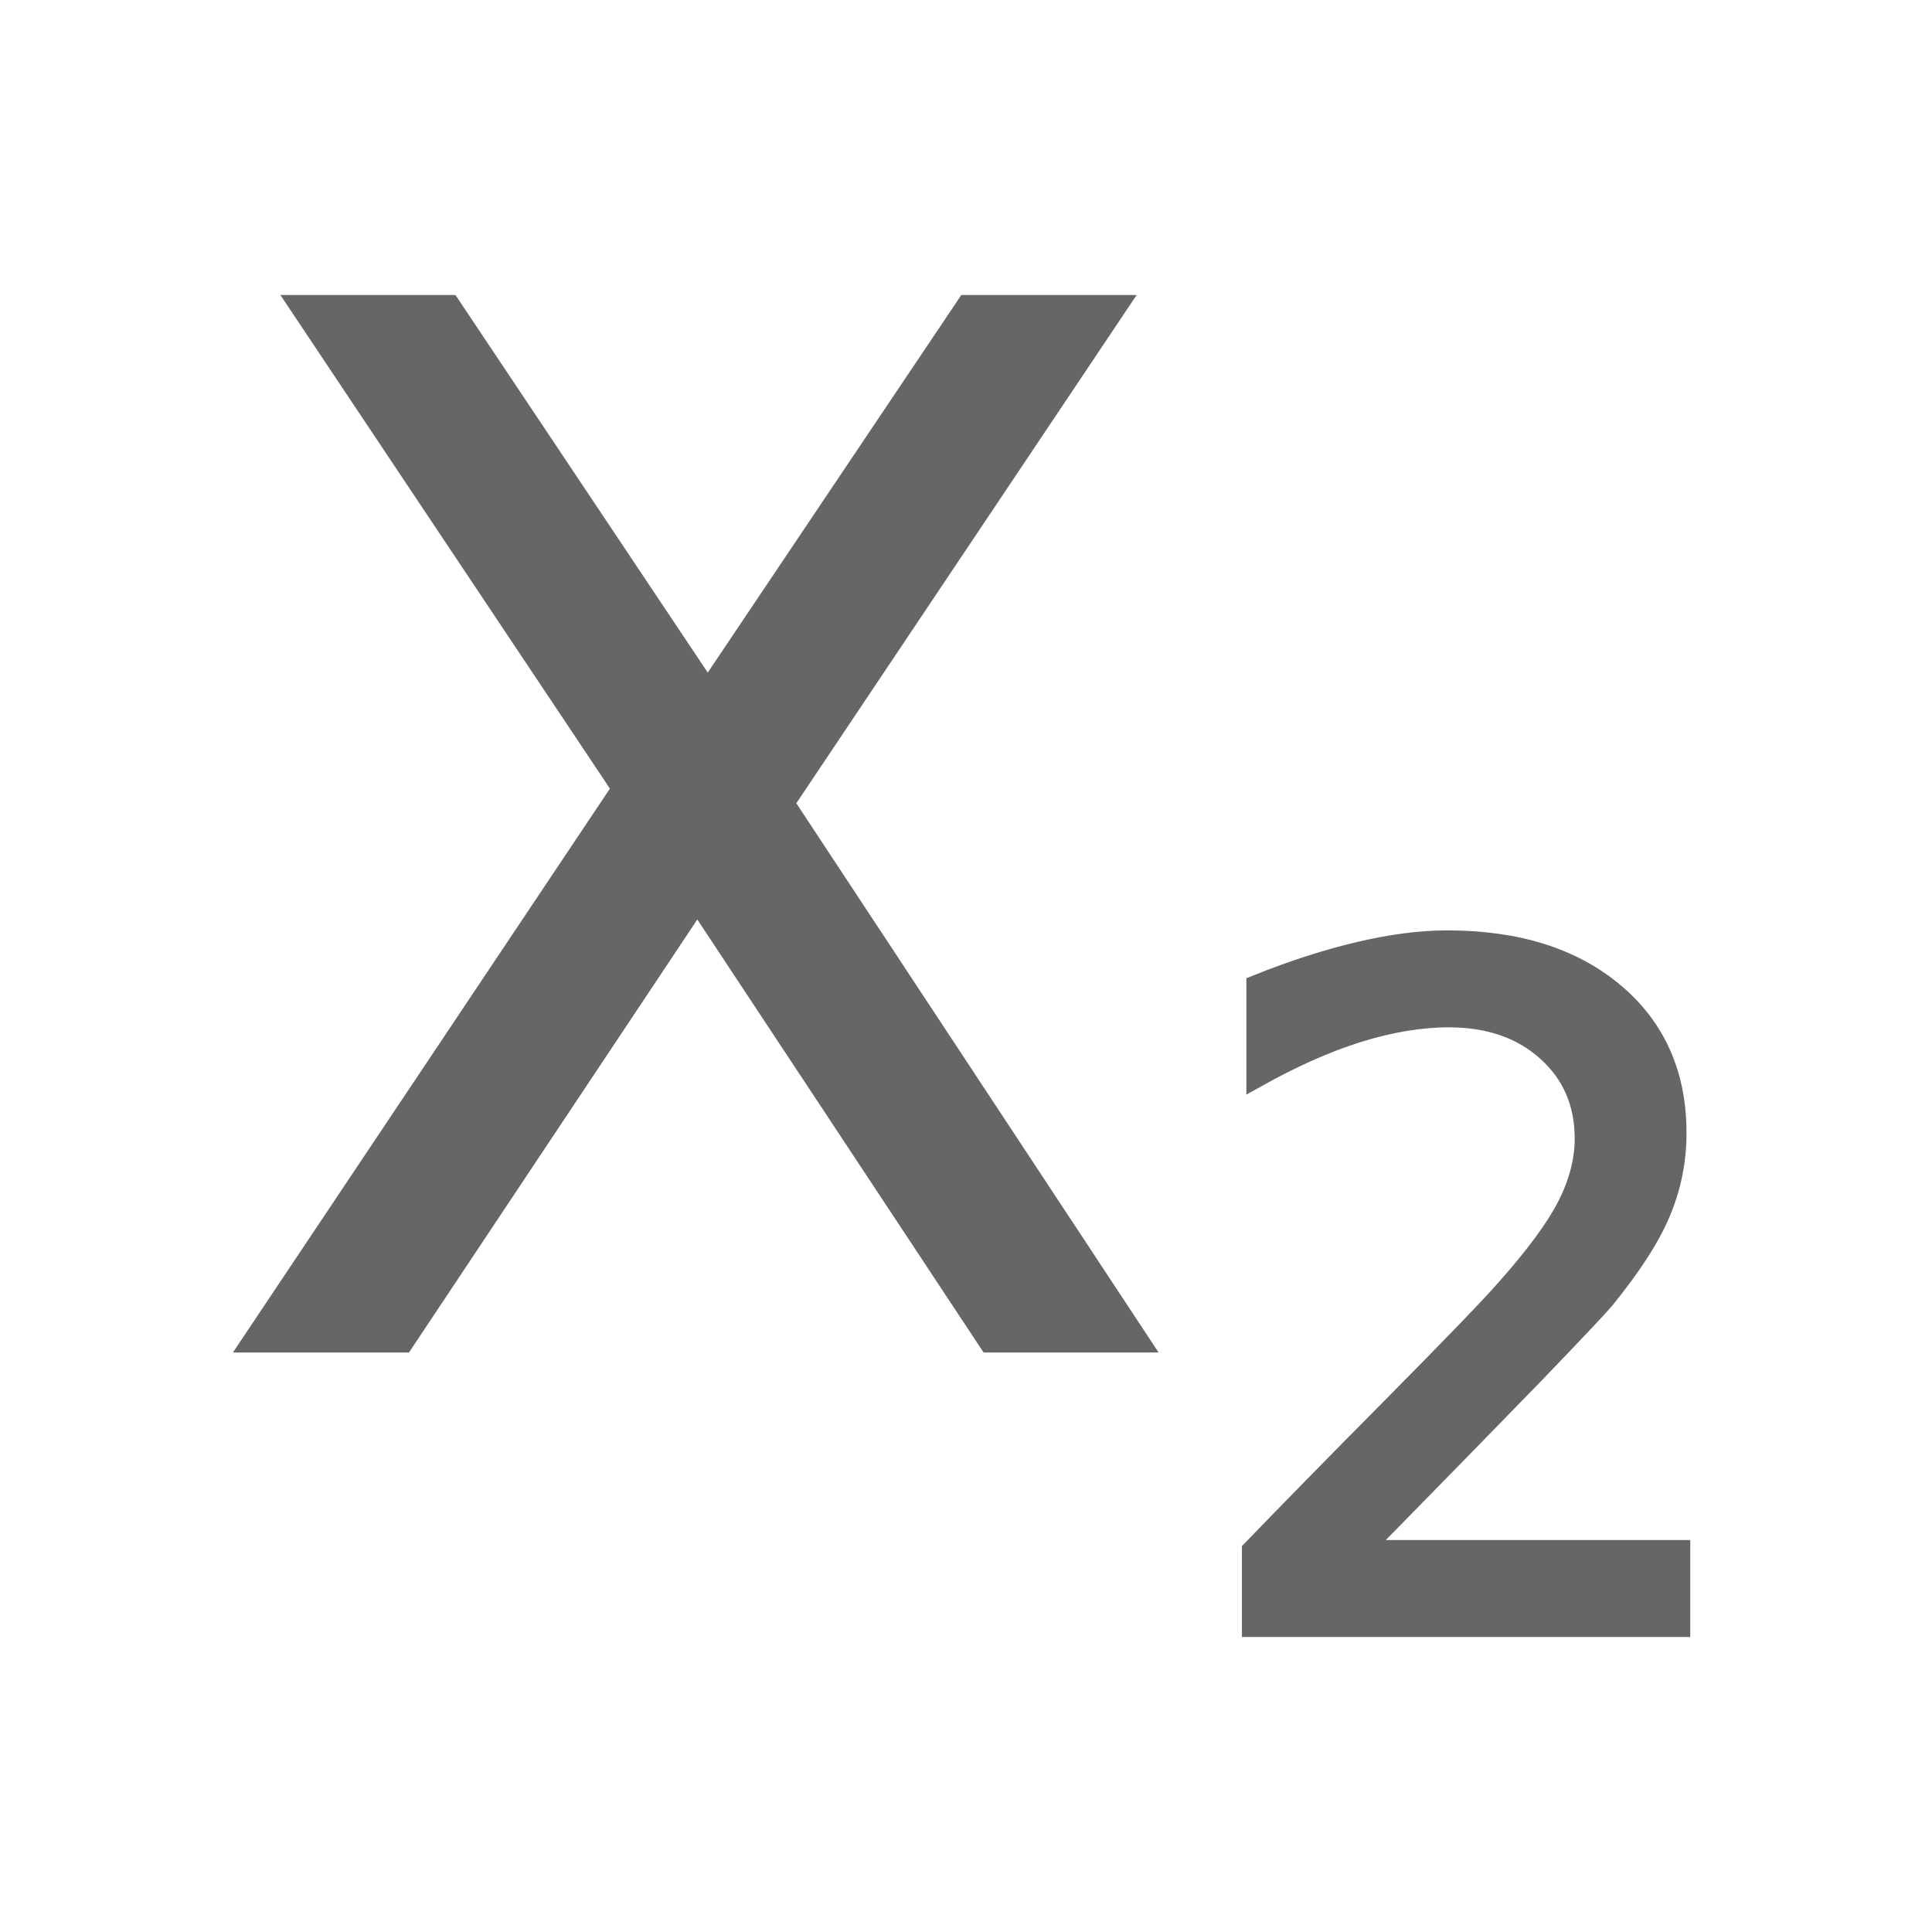
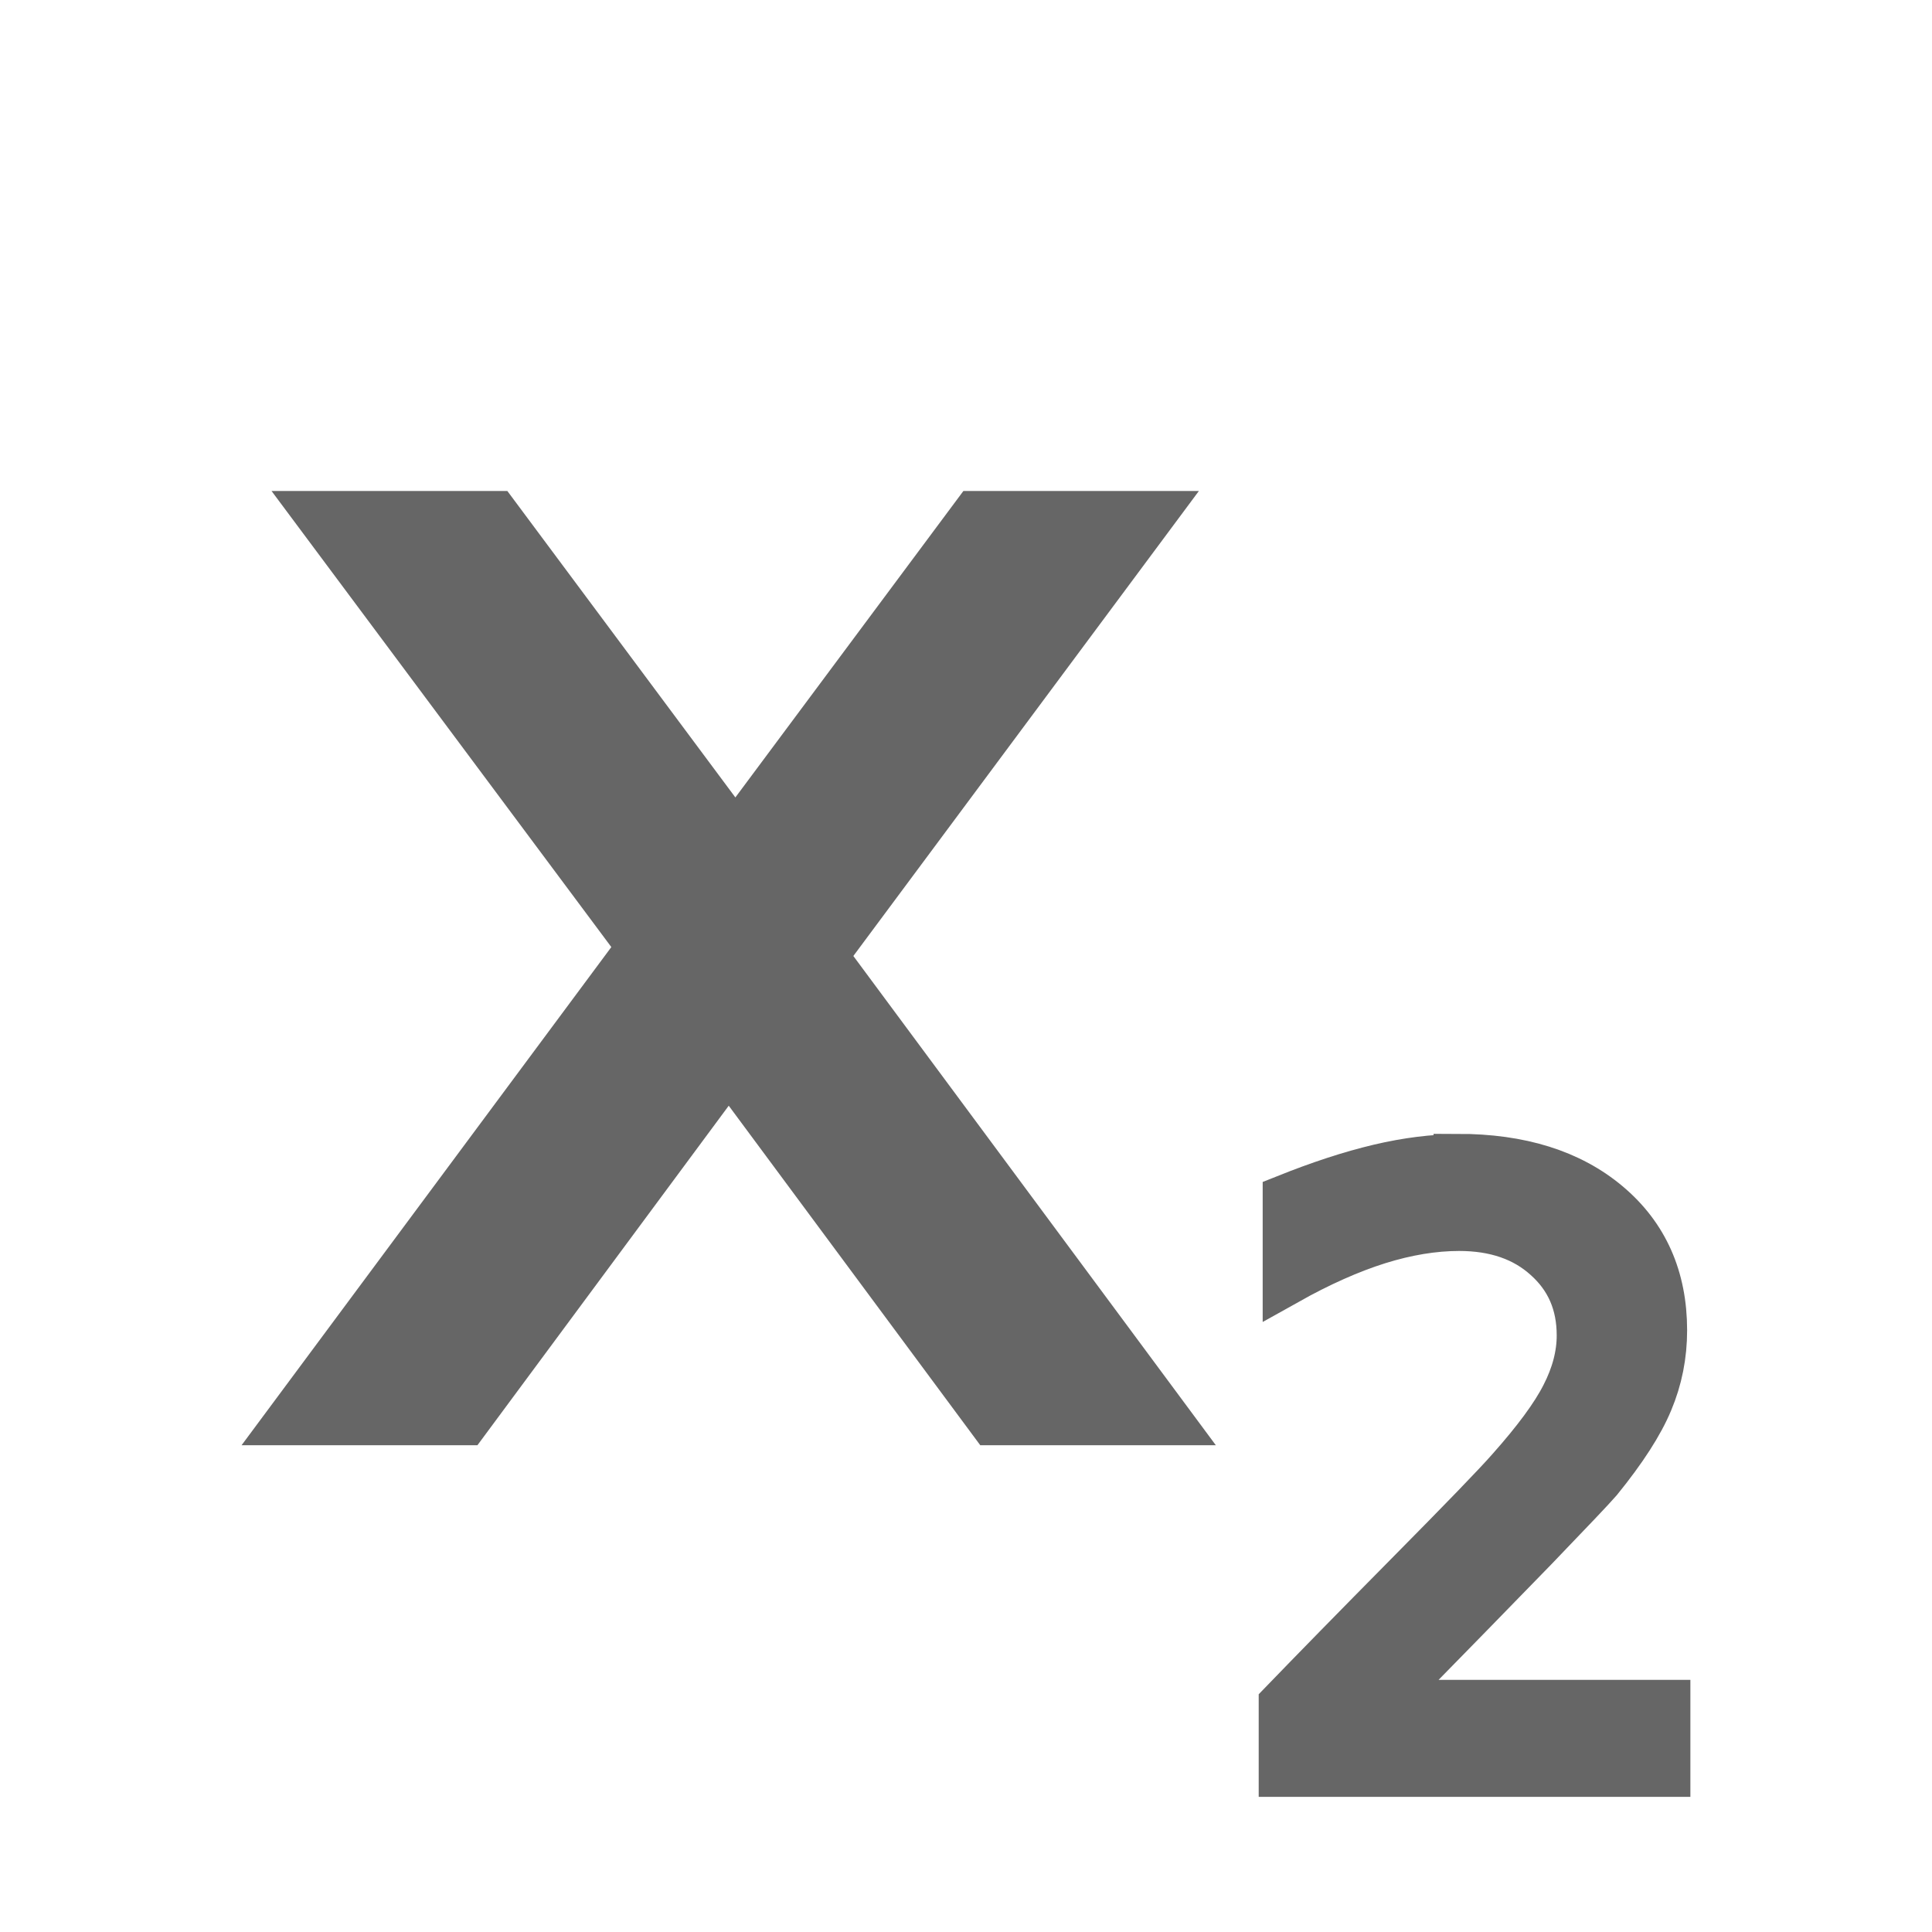
<svg xmlns="http://www.w3.org/2000/svg" width="16" height="16" id="svg2" version="1.1" xml:space="preserve">
  <defs id="defs4">
    <rect x="0.773" y="1.436" width="19.401" height="19.445" id="rect1" />
  </defs>
  <g id="layer1" style="display:inline" transform="translate(0,-1036.362)">
-     <path id="path10" style="font-size:11.782px;font-family:'DejaVu Sans';-inkscape-font-specification:'DejaVu Sans, Normal';fill:#666666;stroke:#666666;stroke-width:0.168" d="M 2.479 1038.889 L 5.152 1042.893 L 2.086 1047.479 L 3.342 1047.479 L 5.775 1043.825 L 8.191 1047.479 L 9.439 1047.479 L 6.494 1043.014 L 9.256 1038.889 L 8.006 1038.889 L 5.861 1042.083 L 3.727 1038.889 L 2.479 1038.889 z M 11.984 1044.151 C 11.765 1044.151 11.522 1044.183 11.258 1044.245 C 10.994 1044.307 10.71 1044.398 10.406 1044.52 L 10.406 1045.284 C 10.705 1045.117 10.984 1044.993 11.246 1044.911 C 11.51 1044.829 11.761 1044.786 11.998 1044.786 C 12.332 1044.786 12.604 1044.88 12.811 1045.067 C 13.02 1045.254 13.125 1045.495 13.125 1045.792 C 13.125 1045.974 13.076 1046.161 12.979 1046.351 C 12.884 1046.537 12.714 1046.766 12.473 1047.038 C 12.346 1047.183 12.035 1047.506 11.539 1048.007 C 11.045 1048.505 10.656 1048.903 10.369 1049.2 L 10.369 1049.835 L 13.914 1049.835 L 13.914 1049.2 L 11.277 1049.2 C 11.885 1048.58 12.357 1048.097 12.691 1047.753 C 13.025 1047.406 13.223 1047.196 13.285 1047.124 C 13.512 1046.845 13.667 1046.604 13.752 1046.399 C 13.839 1046.192 13.883 1045.974 13.883 1045.745 C 13.883 1045.261 13.711 1044.874 13.367 1044.585 C 13.023 1044.296 12.563 1044.151 11.984 1044.151 z " />
+     <g id="text2" style="font-size:14.164px;font-family:'DejaVu Sans';-inkscape-font-specification:'DejaVu Sans, Normal';fill:#a8a8a8;stroke:#a8a8a8;stroke-width:0.501;stroke-linejoin:round" aria-label="x2">
+       <path id="path1" style="font-size:13.333px;fill:#666666;fill-opacity:1;stroke:#666666;stroke-width:0.4;stroke-linejoin:miter;stroke-dasharray:none;stroke-opacity:1" d="m 2.647,1040.628 2.665,3.577 -2.914,3.926 h 1.455 l 2.182,-2.948 2.184,2.948 h 1.453 l -2.854,-3.852 2.713,-3.651 H 8.079 l -1.989,2.673 -1.989,-2.673 z m 9.425,5.327 c -0.196,0 -0.414,0.026 -0.651,0.082 -0.237,0.056 -0.491,0.14 -0.764,0.249 v 0.683 c 0.268,-0.15 0.519,-0.262 0.754,-0.336 0.237,-0.074 0.461,-0.111 0.673,-0.111 0.299,0 0.542,0.083 0.727,0.251 0.188,0.168 0.281,0.383 0.281,0.649 0,0.163 -0.044,0.331 -0.131,0.5 -0.085,0.168 -0.236,0.372 -0.452,0.615 -0.114,0.13 -0.394,0.419 -0.838,0.868 -0.442,0.447 -0.79,0.803 -1.047,1.069 v 0.569 h 3.175 v -0.569 h -2.361 c 0.545,-0.556 0.967,-0.988 1.266,-1.296 0.299,-0.311 0.477,-0.498 0.533,-0.563 0.203,-0.25 0.342,-0.466 0.418,-0.649 0.078,-0.185 0.117,-0.381 0.117,-0.587 0,-0.433 -0.154,-0.78 -0.462,-1.039 -0.308,-0.259 -0.72,-0.388 -1.238,-0.388 z" />
+     </g>
  </g>
</svg>
